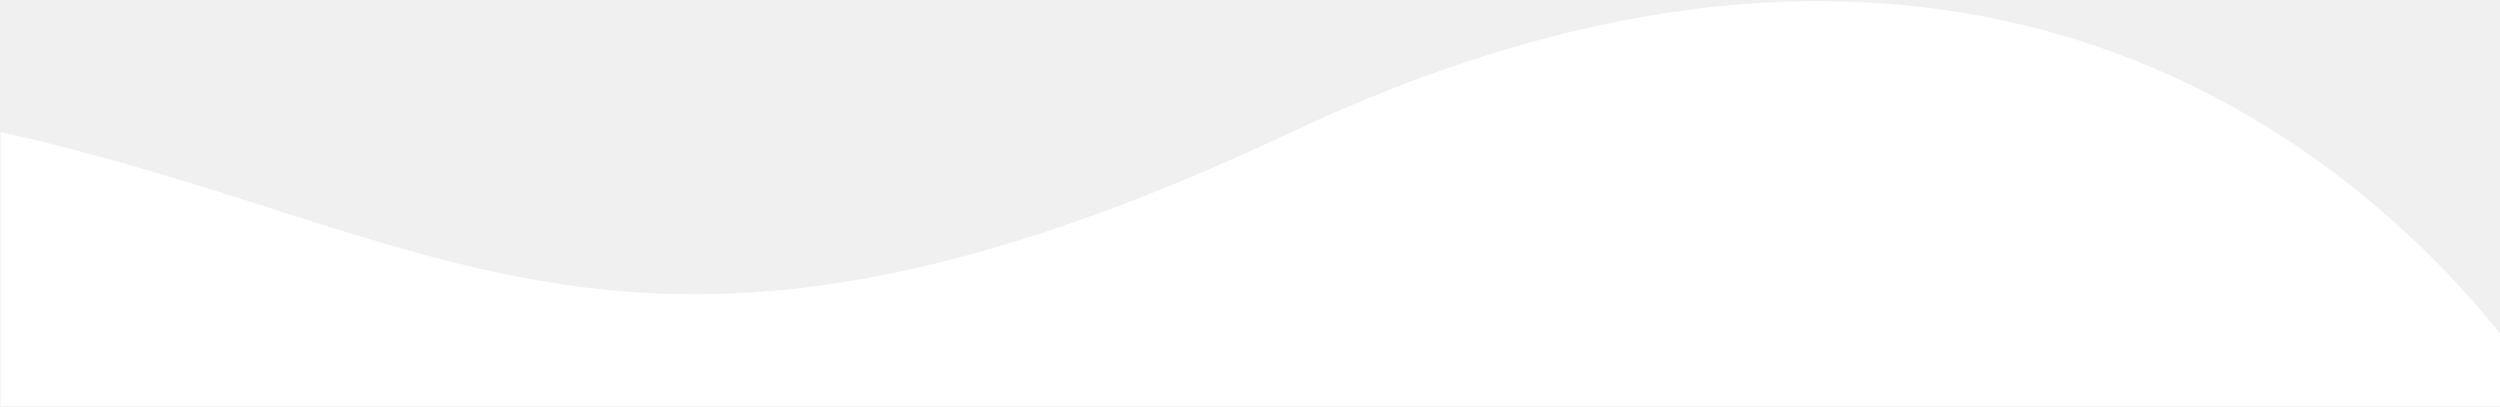
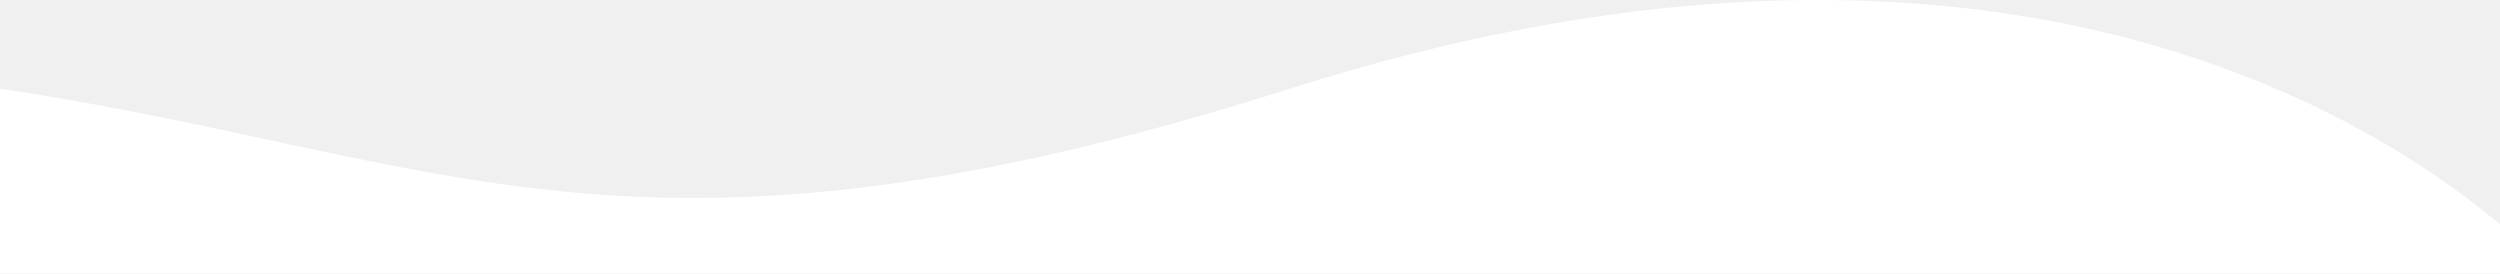
- <svg xmlns="http://www.w3.org/2000/svg" width="1920" height="312" viewBox="0 0 1920 312" fill="none">
-   <path d="M992 101.452C1496 -135.748 1794.83 100.834 1920 256V311.951H1895.5H962.5H0.5V101.452C345.5 177.952 488 338.651 992 101.452Z" fill="white" />
+ <svg xmlns="http://www.w3.org/2000/svg" width="1919" height="210" viewBox="0 0 1919 210" fill="none">
+   <path d="M990.758 67.894C1494.89 -92.238 1793.8 67.476 1919 172.228V210H1894.49H961.251H-1V67.894C344.09 119.538 486.627 228.025 990.758 67.894Z" fill="white" />
</svg>
